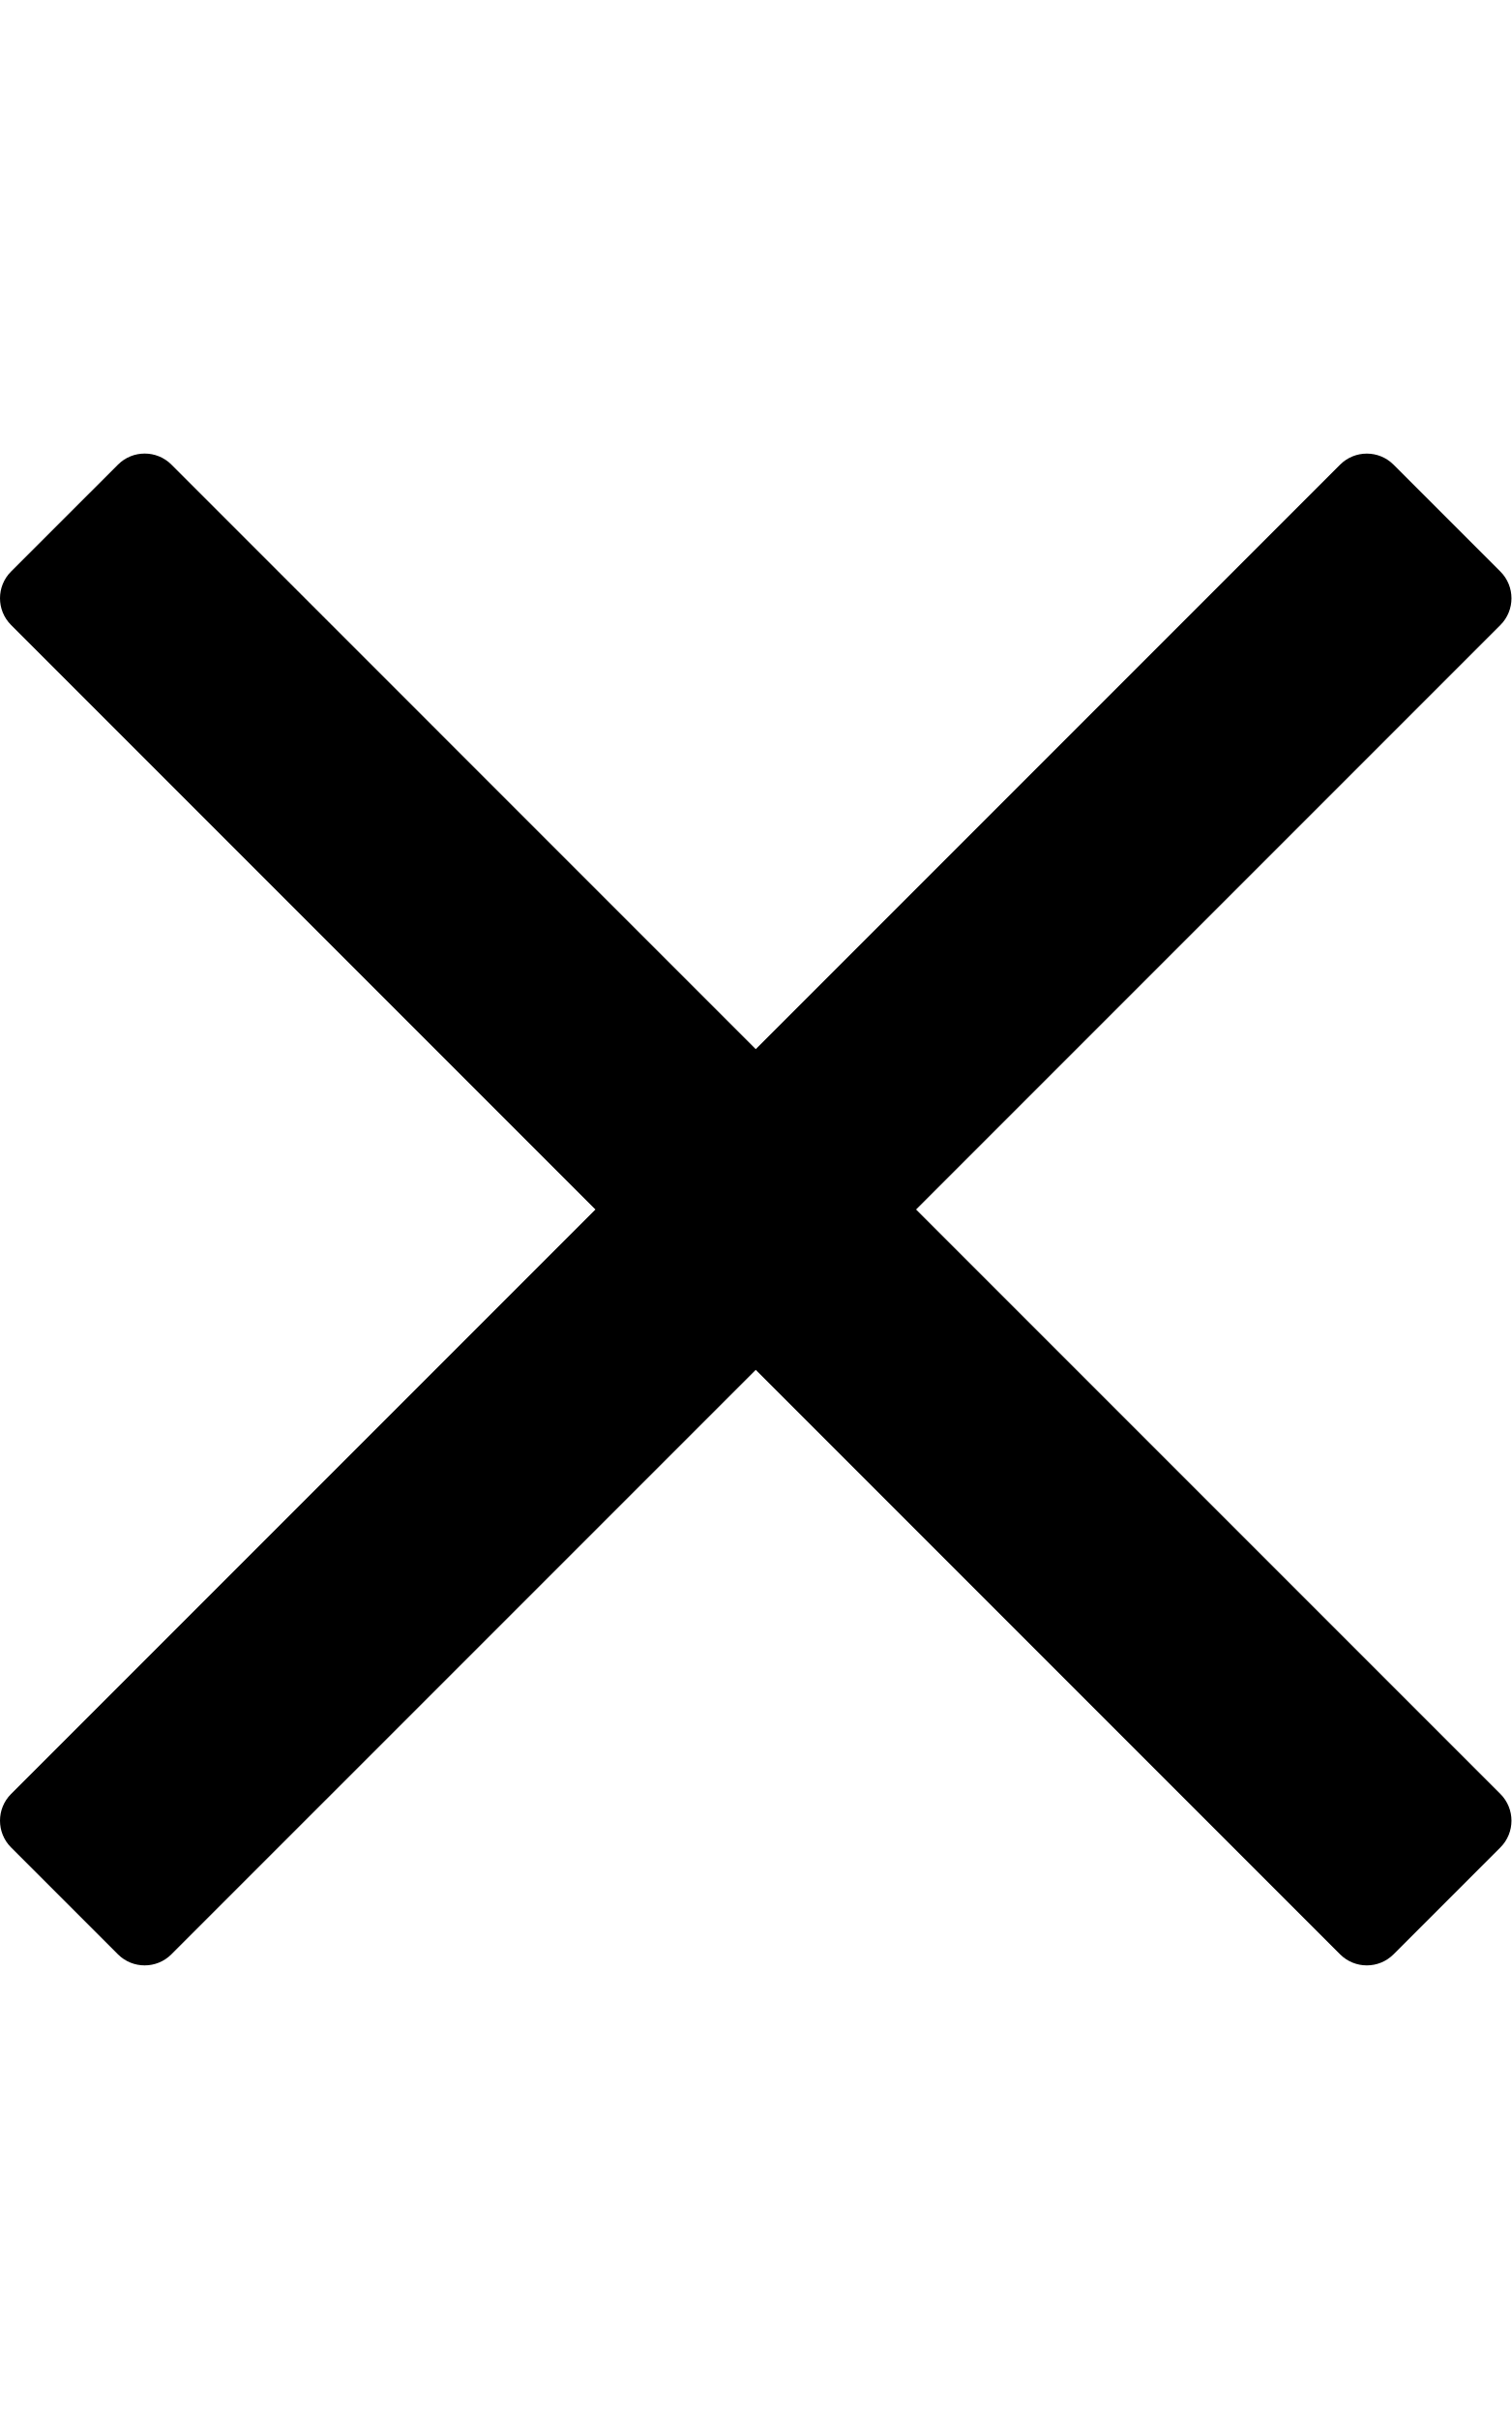
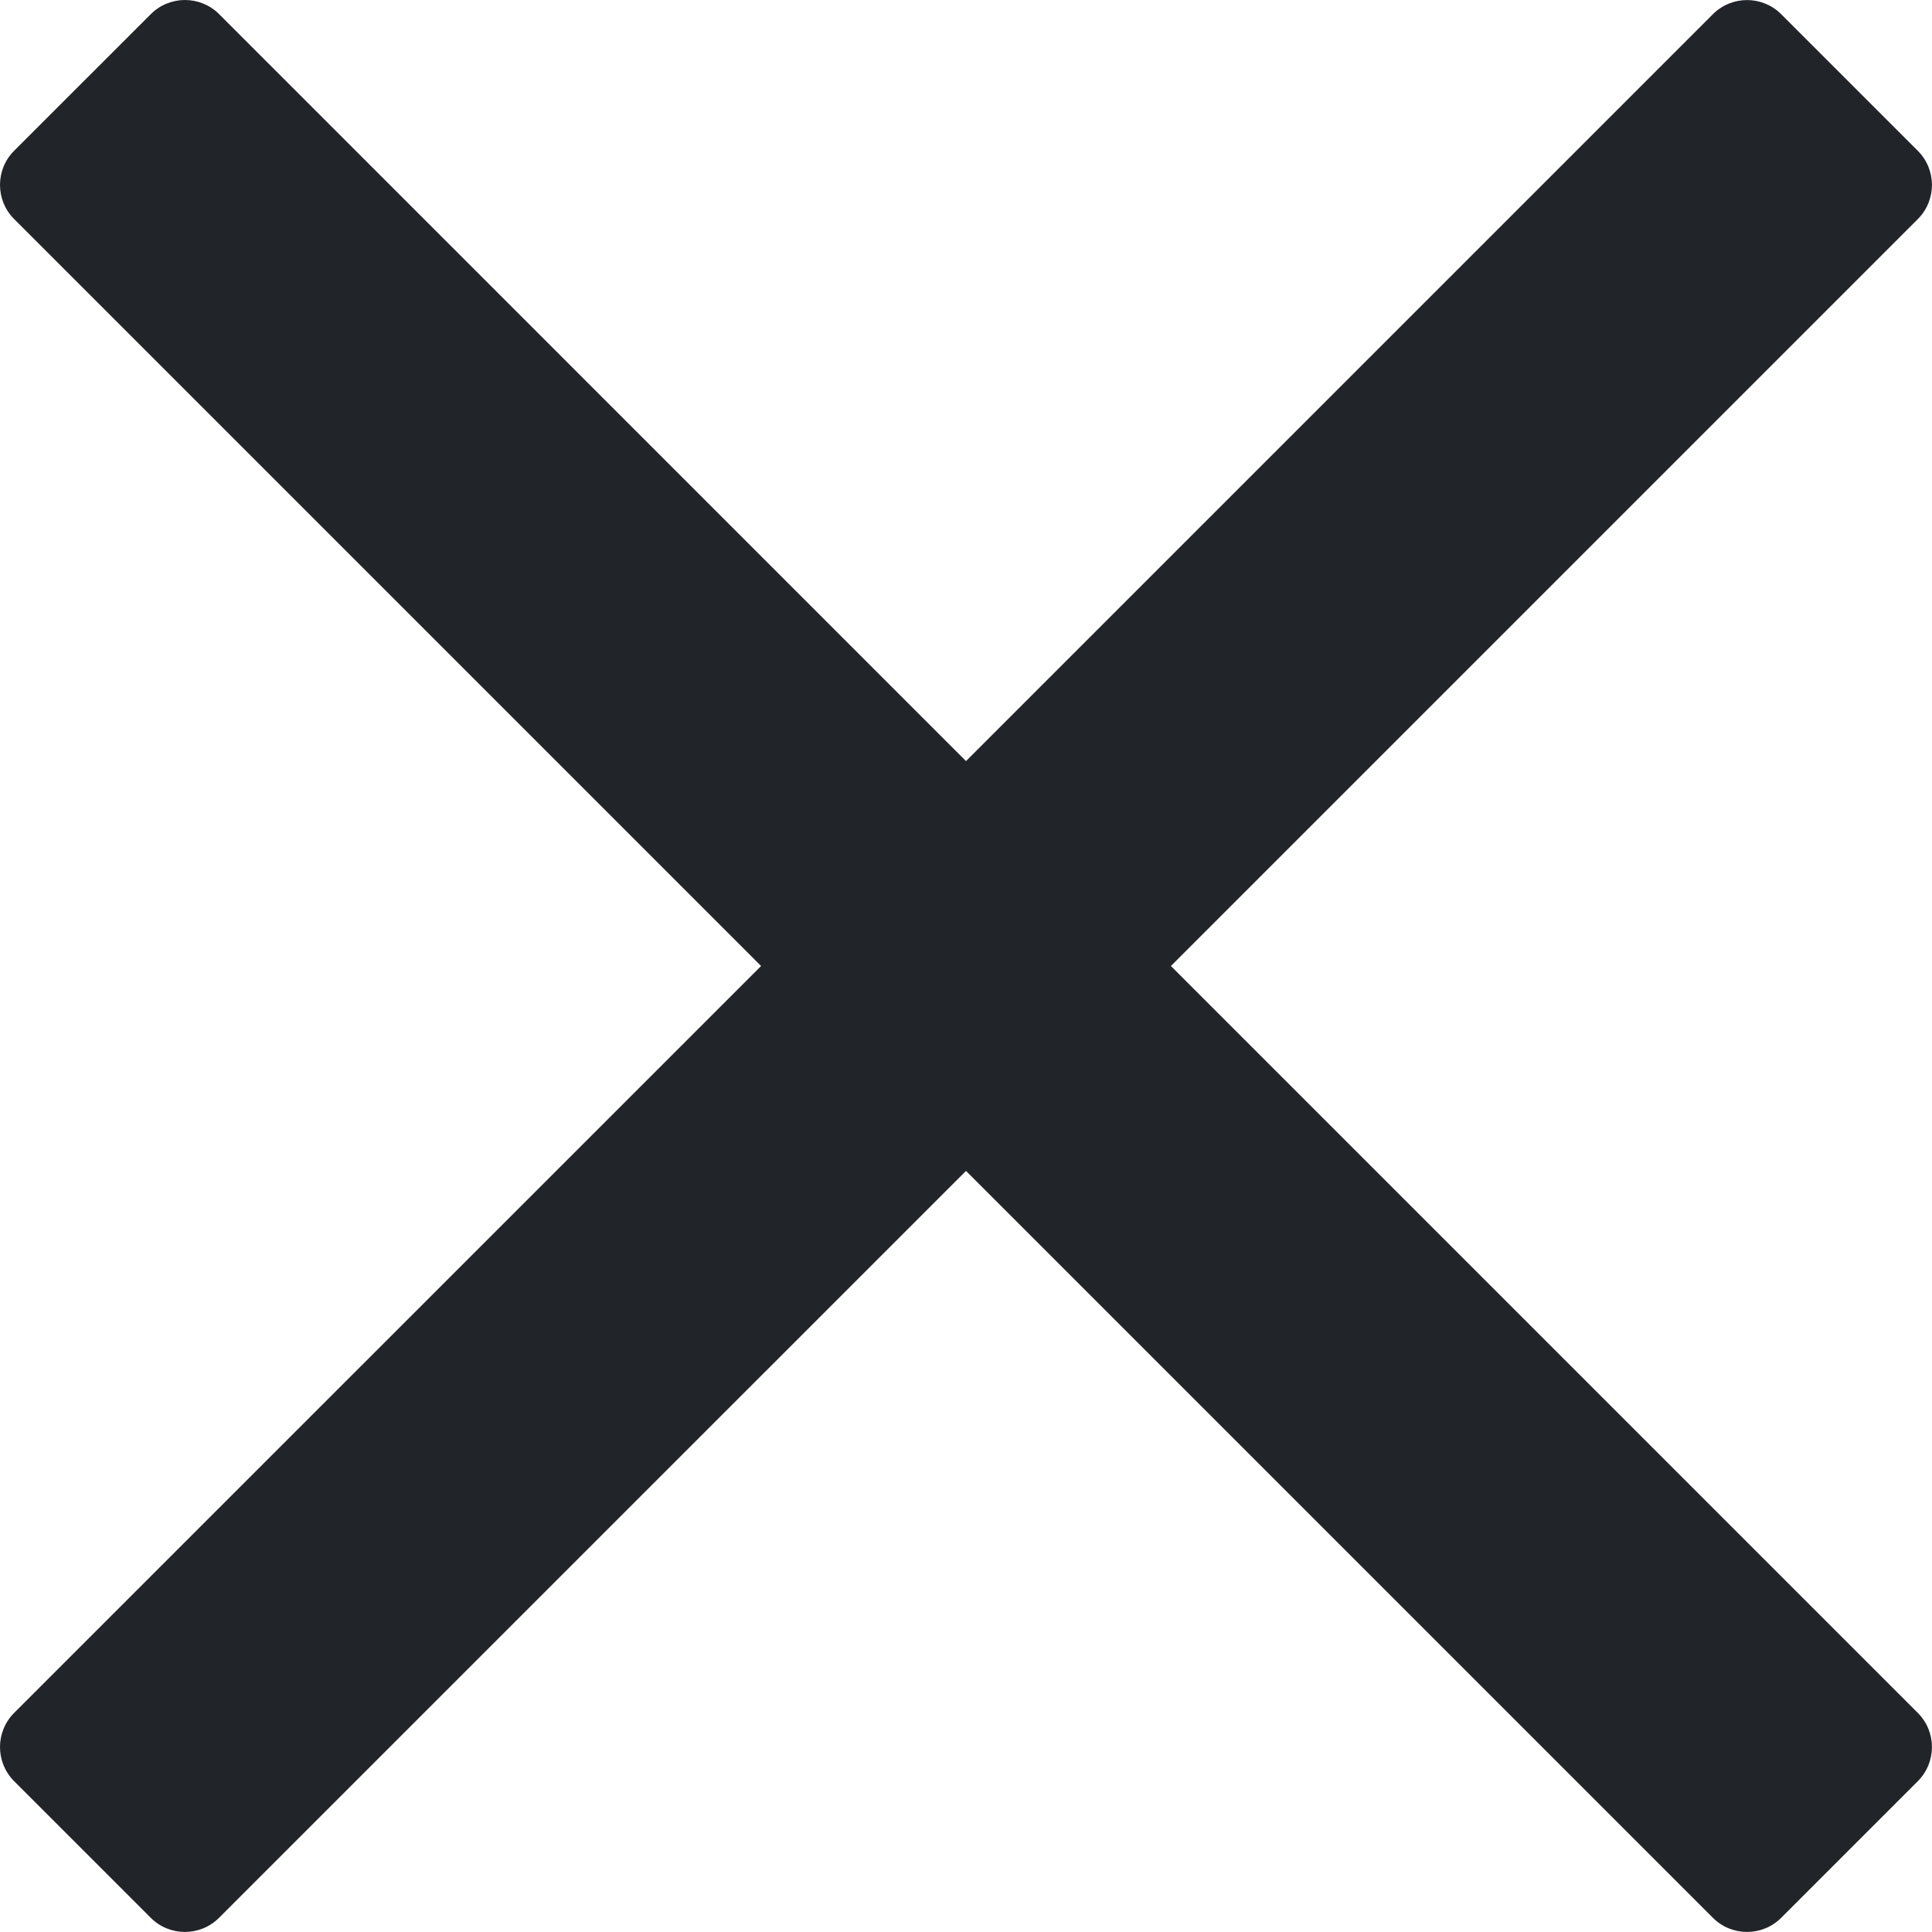
- <svg xmlns="http://www.w3.org/2000/svg" viewBox="0 0 320 512">
-   <path d="M193.94 256L296.5 153.44l21.15-21.15c3.12-3.12 3.12-8.19 0-11.31l-22.63-22.63c-3.12-3.12-8.19-3.12-11.31 0L160 222.06 36.29 98.34c-3.12-3.12-8.19-3.12-11.31 0L2.34 120.97c-3.12 3.12-3.12 8.19 0 11.31L126.06 256 2.34 379.71c-3.12 3.12-3.12 8.19 0 11.31l22.63 22.63c3.12 3.12 8.19 3.12 11.31 0L160 289.94 262.56 392.5l21.15 21.15c3.12 3.12 8.19 3.12 11.31 0l22.63-22.63c3.12-3.12 3.12-8.19 0-11.31L193.94 256z" />
+ <svg xmlns="http://www.w3.org/2000/svg" width="100%" height="100%" viewBox="0 0 320 320" version="1.1" xml:space="preserve" style="fill-rule:evenodd;clip-rule:evenodd;stroke-linejoin:round;stroke-miterlimit:2;">
+   <path d="M193.94,160l123.71,-123.71c3.12,-3.12 3.12,-8.19 -0,-11.31l-22.63,-22.63c-3.12,-3.12 -8.19,-3.12 -11.31,-0l-123.71,123.71l-123.71,-123.72c-3.12,-3.12 -8.19,-3.12 -11.31,-0l-22.64,22.63c-3.12,3.12 -3.12,8.19 -0,11.31l123.72,123.72l-123.72,123.71c-3.12,3.12 -3.12,8.19 -0,11.31l22.63,22.63c3.12,3.12 8.19,3.12 11.31,-0l123.72,-123.71l123.71,123.71c3.12,3.12 8.19,3.12 11.31,-0l22.63,-22.63c3.12,-3.12 3.12,-8.19 0,-11.31l-123.71,-123.71Z" style="fill:#212529;fill-rule:nonzero;" />
</svg>
